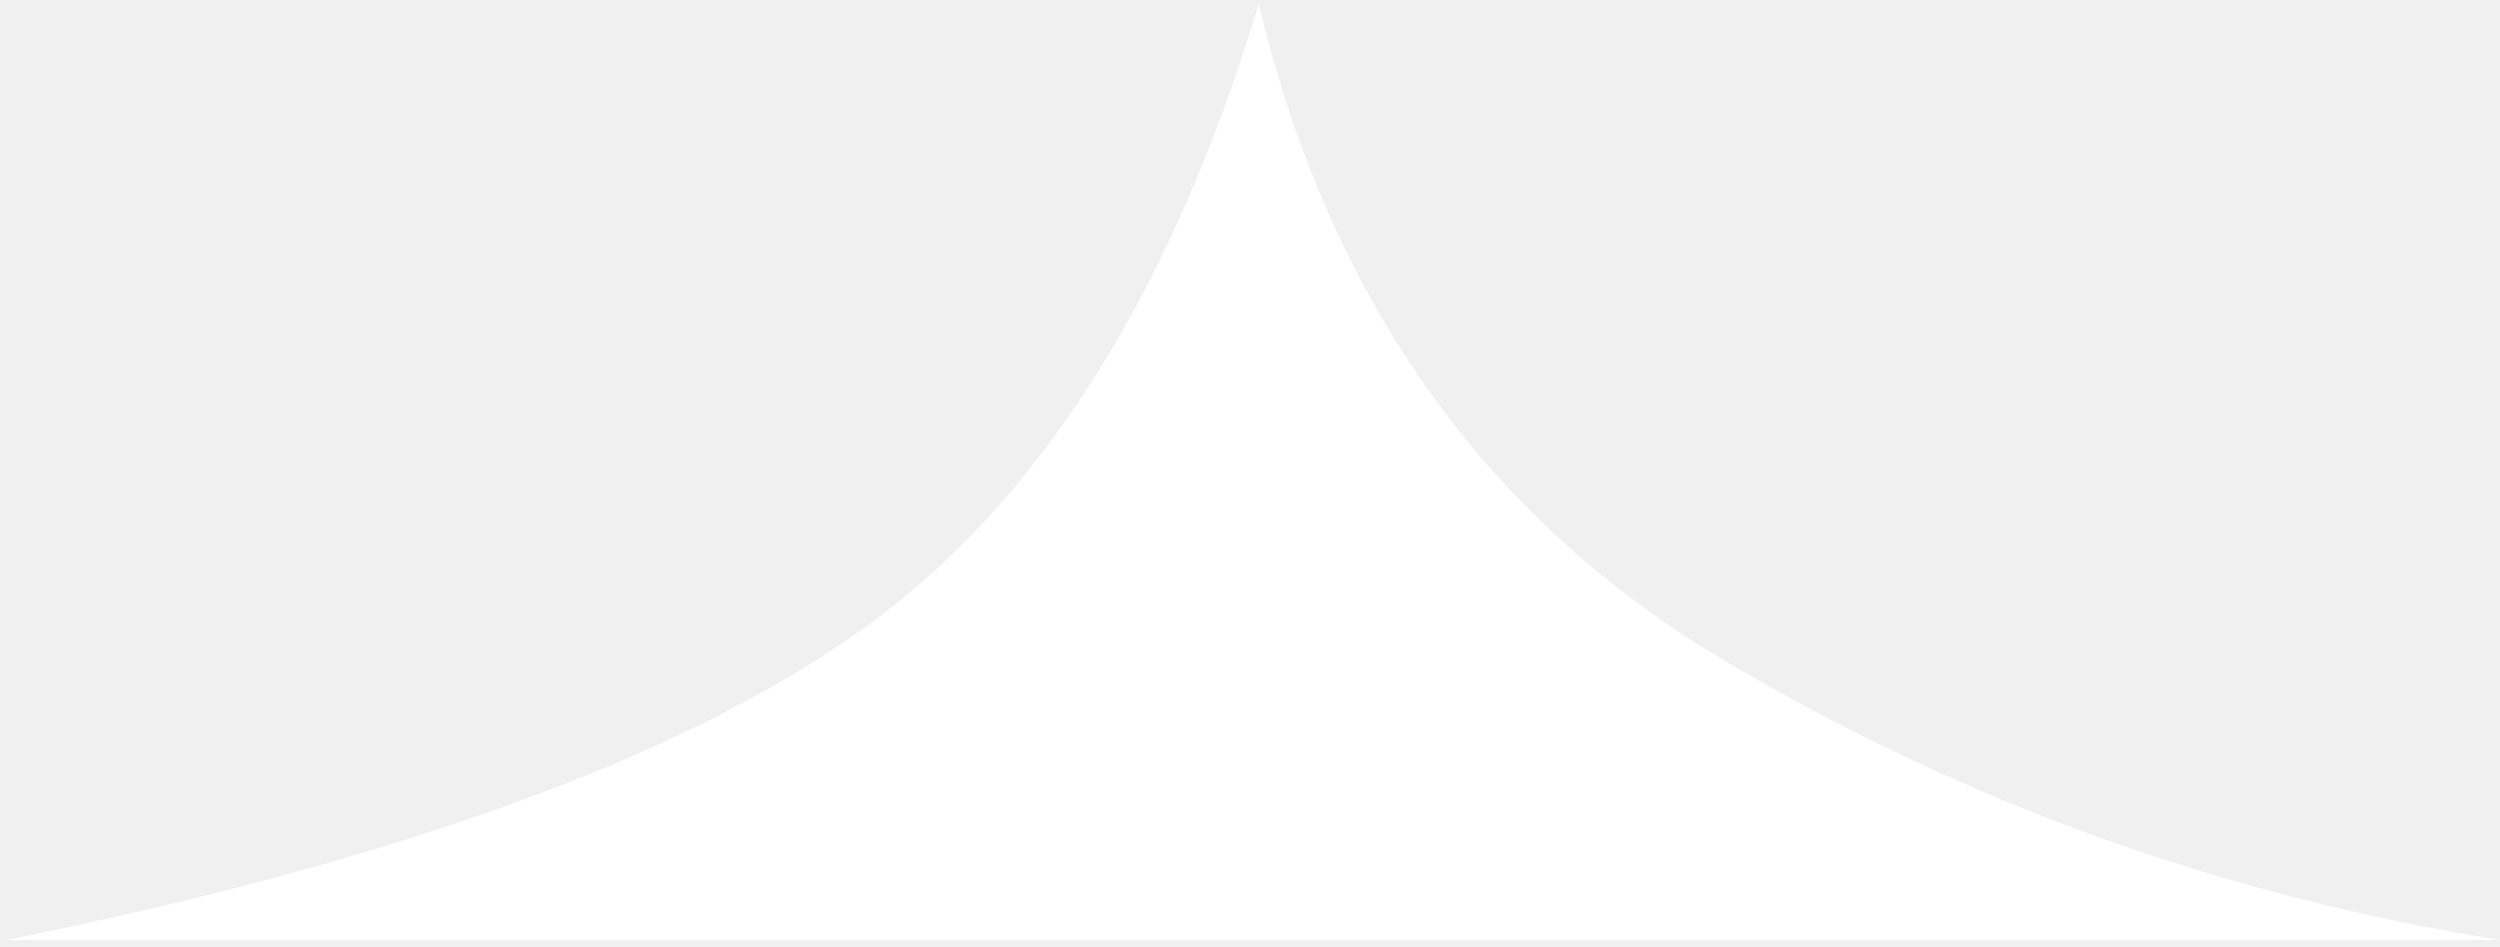
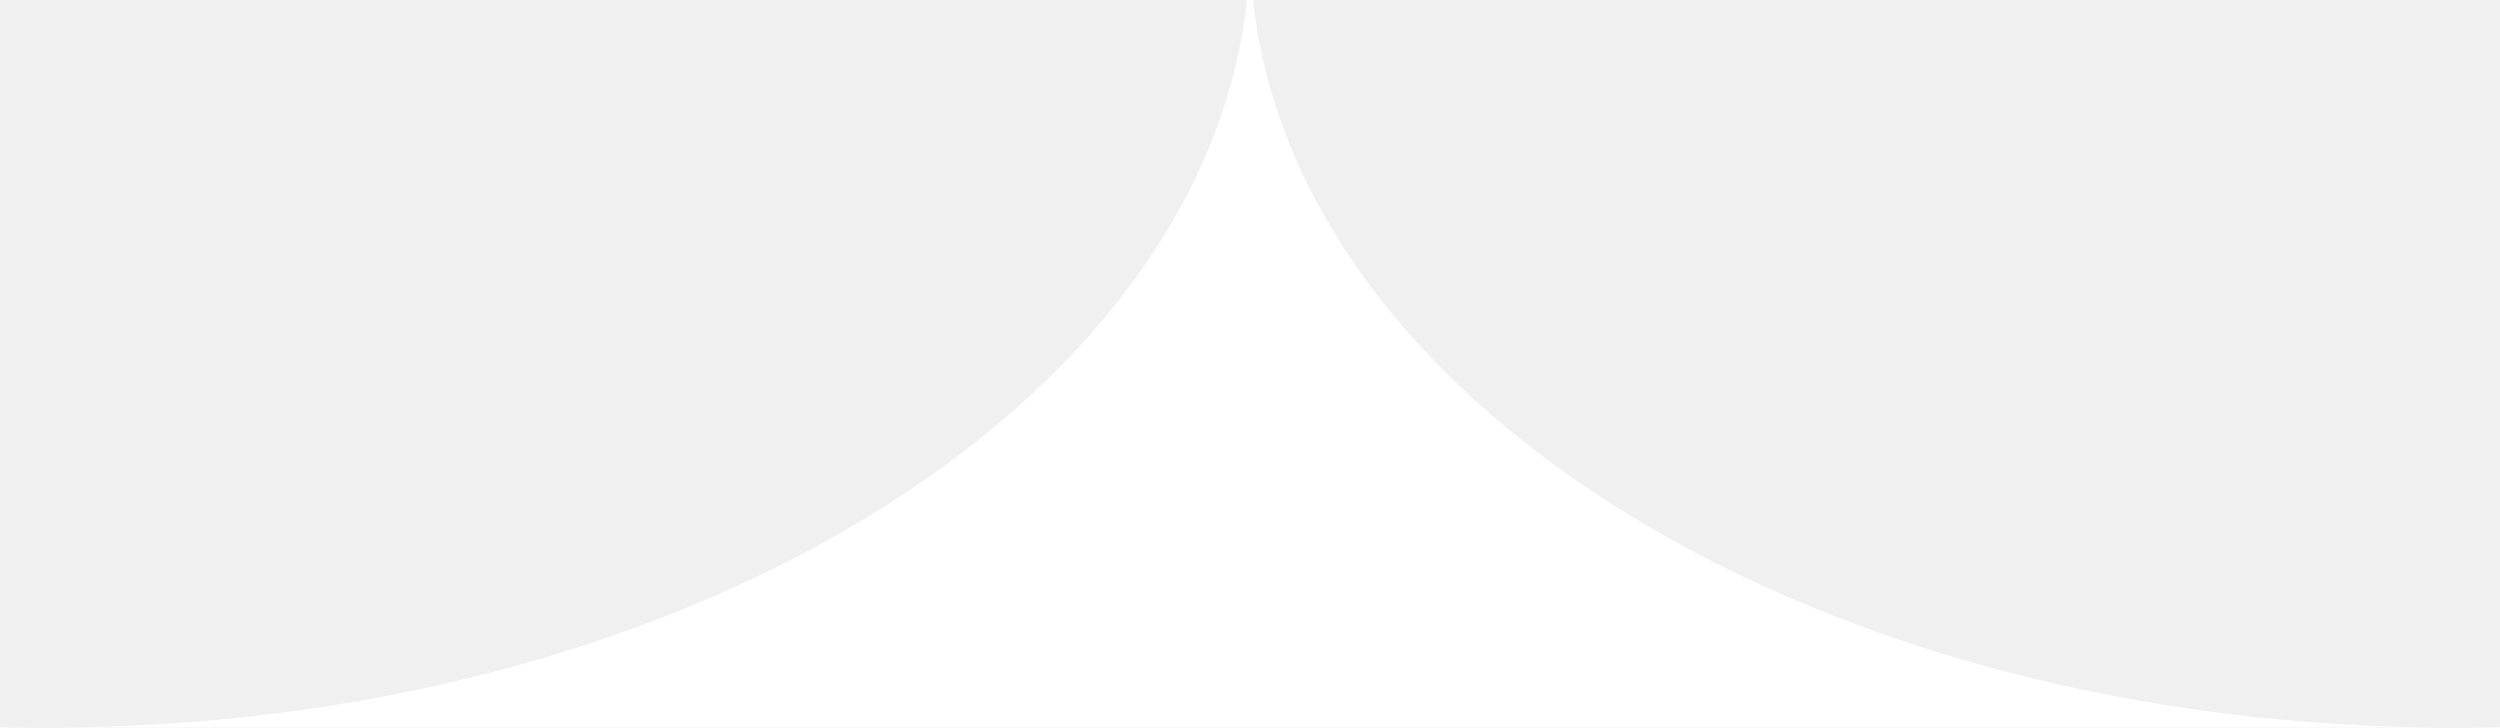
- <svg xmlns="http://www.w3.org/2000/svg" width="140px" height="53px" viewBox="0 0 140 53" version="1.1">
+ <svg xmlns="http://www.w3.org/2000/svg" width="134px" height="39px" viewBox="0 0 134 39" version="1.1">
  <g id="prototype" stroke="none" stroke-width="1" fill="none" fill-rule="evenodd">
-     <path d="M0.352,52.643 C21.898,48.304 37.731,42.608 47.851,35.553 C57.971,28.498 65.517,16.72 70.489,0.219 C74.453,16.788 83.158,29.053 96.606,37.013 C110.054,44.974 124.536,50.183 140.054,52.643 L70.489,52.643 L0.352,52.643 Z" id="Path-6" fill="#FFFFFF" />
+     <g id="collection-tissue" transform="translate(-556, -628)" fill="#FFFFFF">
+       <g id="Group-3" transform="translate(276, 628)">
+         <path d="M347.162,1.11277654e-12 C349.524,21.796 377.427,39 411.5,39 C412.337,39 413.171,38.99 414,38.969 L414,39 L280,39 L280,38.969 C280.829,38.99 281.663,39 282.5,39 C316.573,39 344.476,21.796 346.838,1.11144427e-12 L347.162,0 Z" id="Combined-Shape" />
+       </g>
+     </g>
  </g>
</svg>
